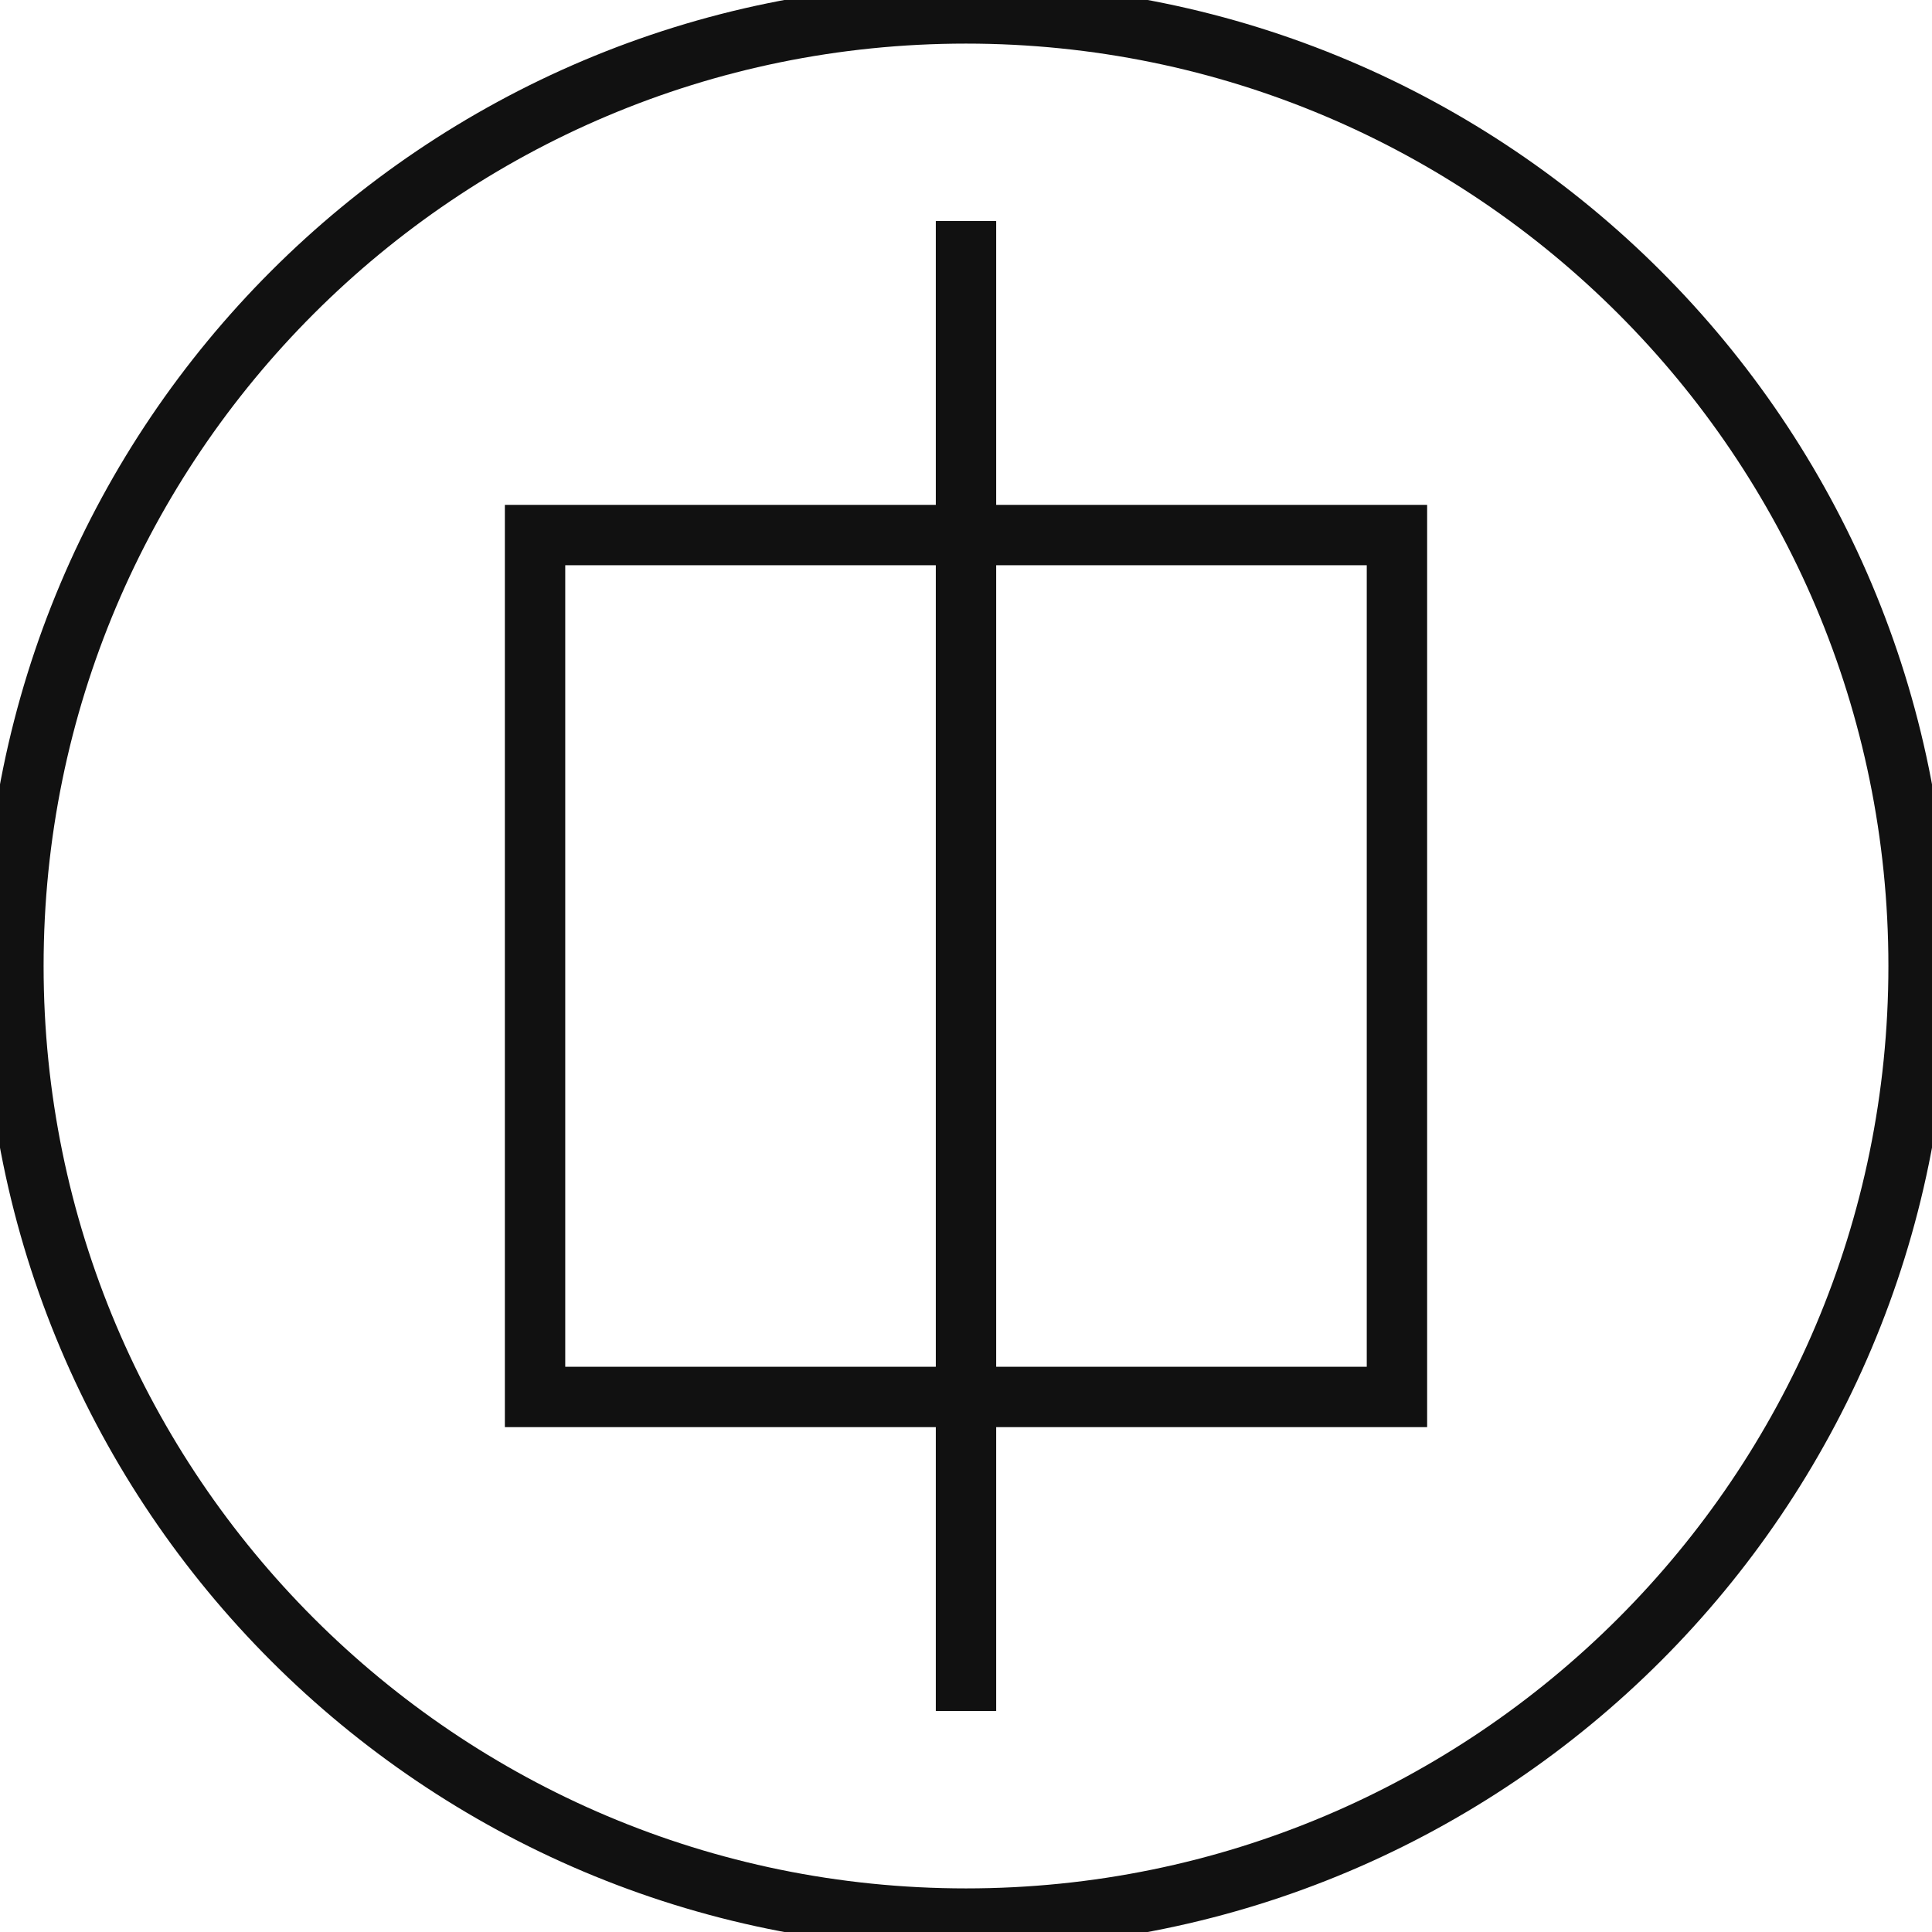
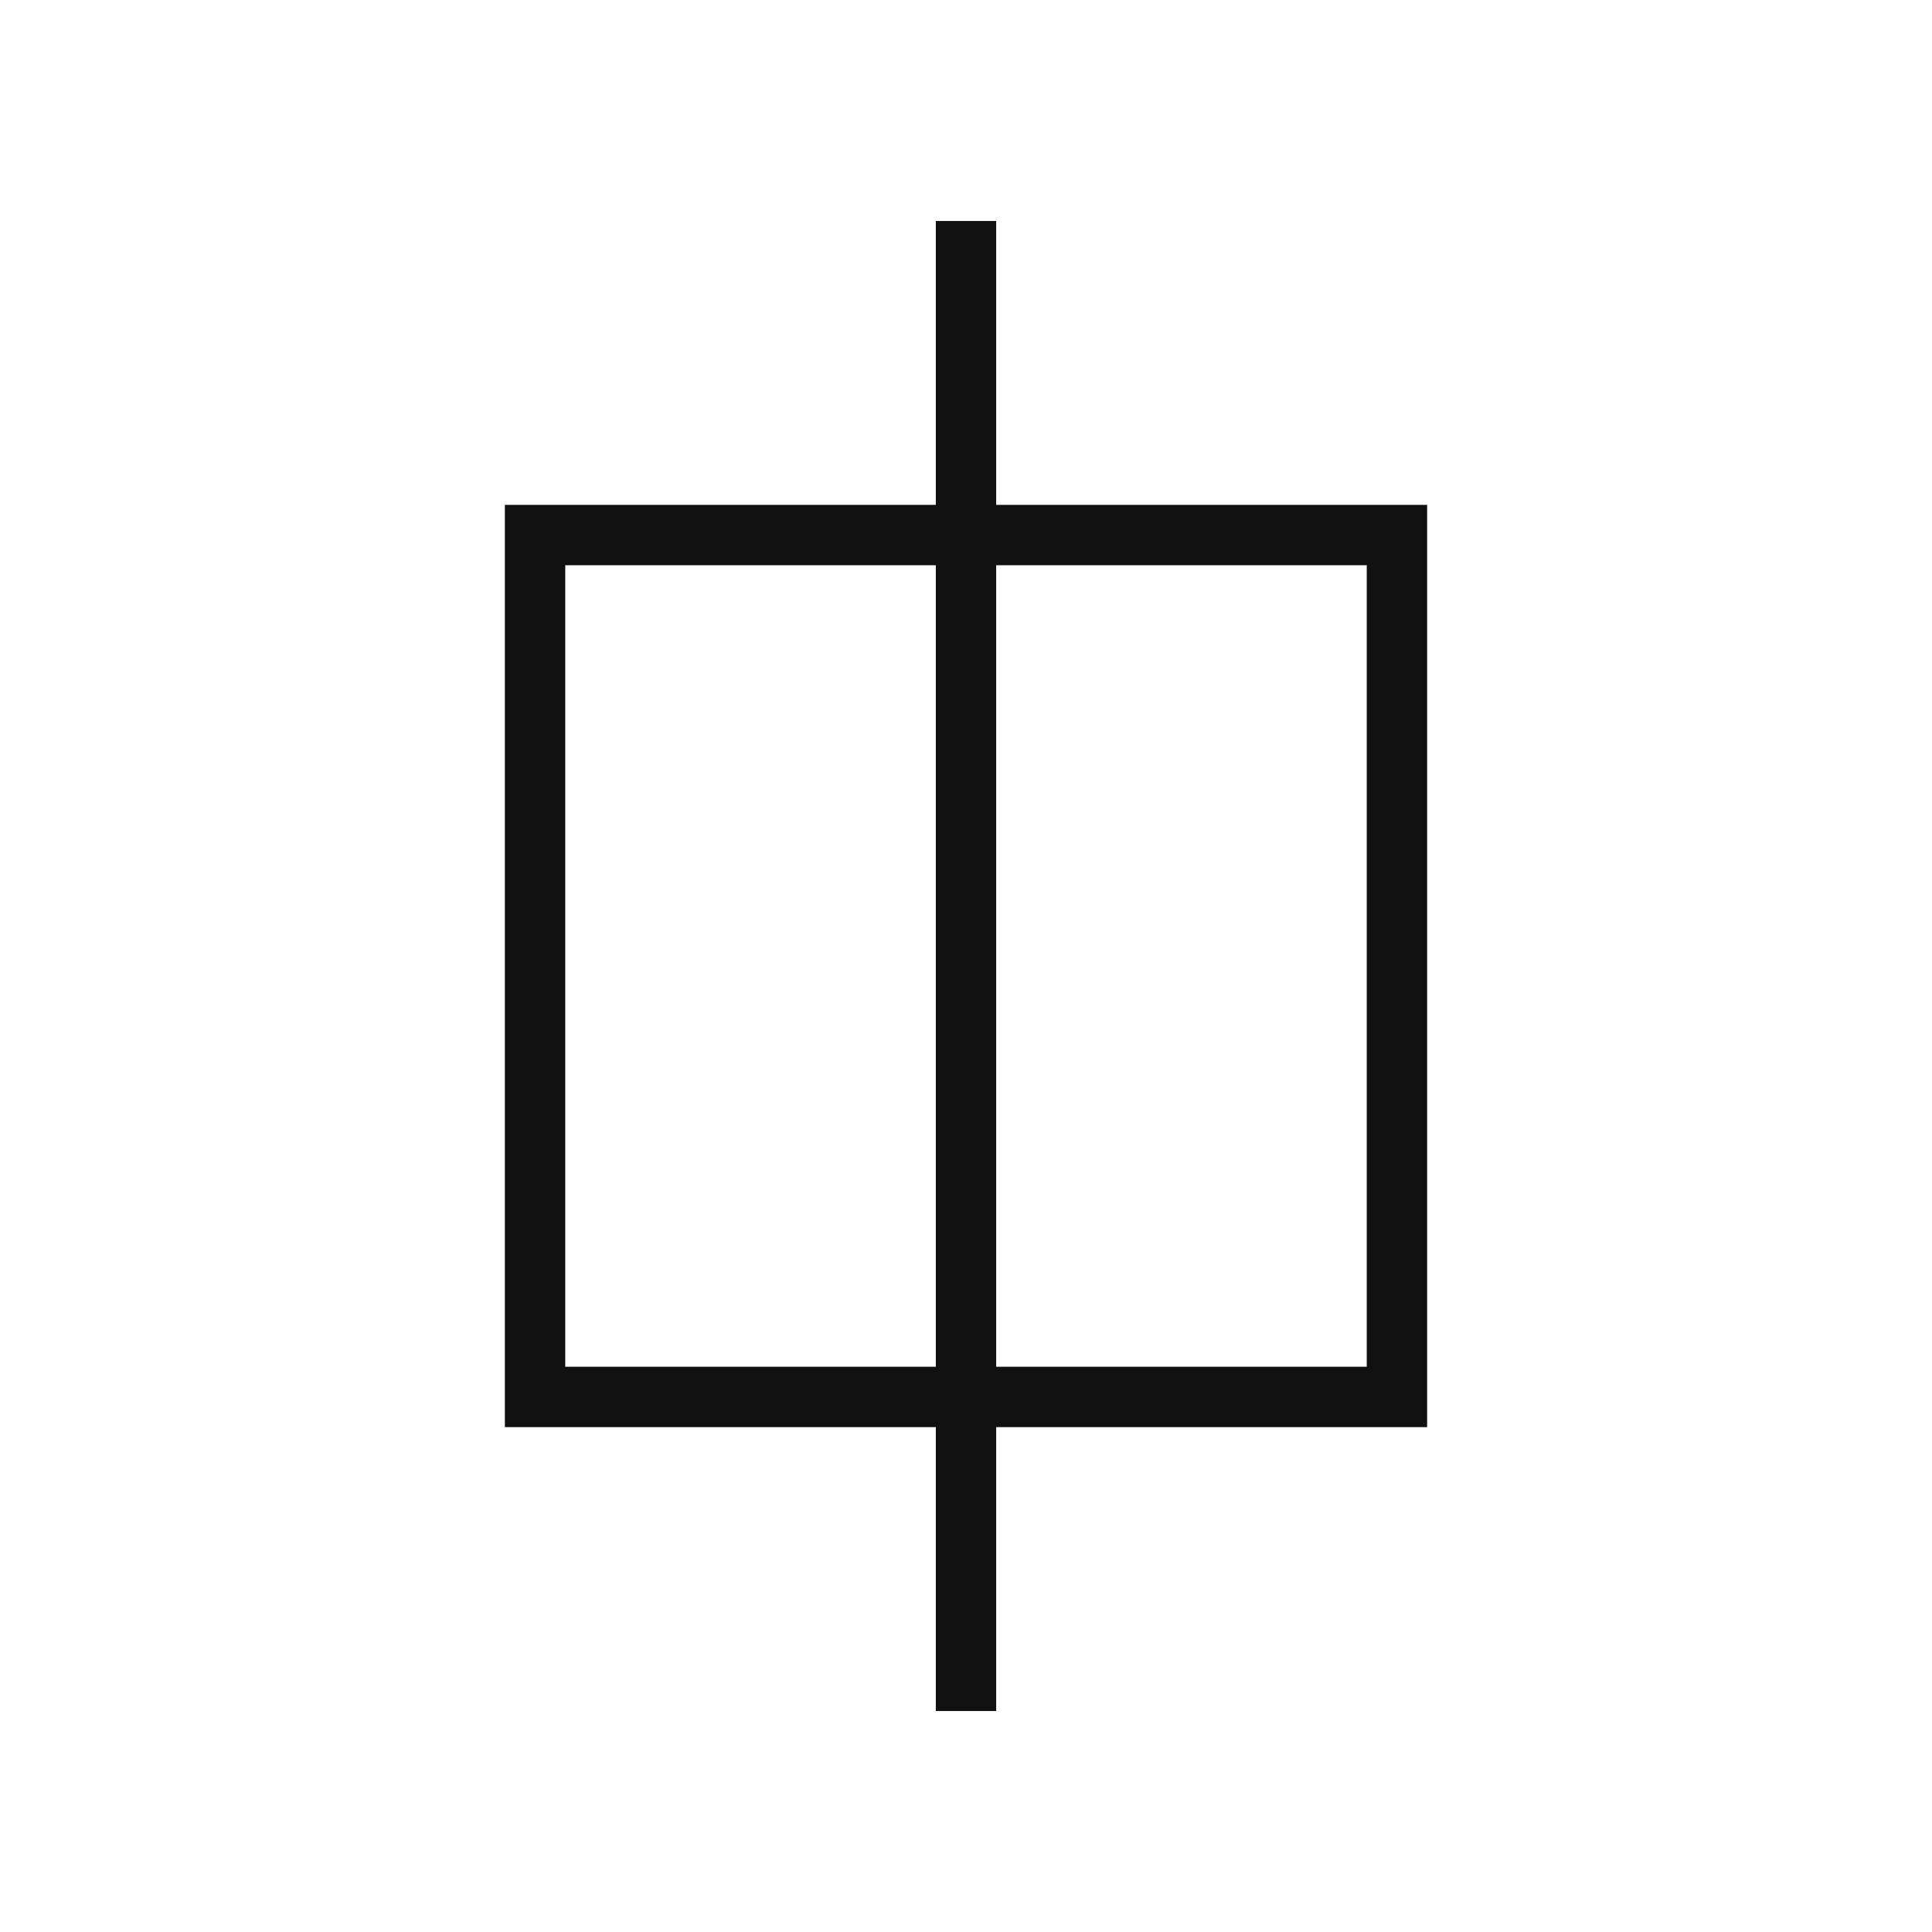
<svg xmlns="http://www.w3.org/2000/svg" width="1024" height="1024" viewBox="0 0 1024 1024" role="img" aria-labelledby="title desc">
  <g fill="none" stroke="#111111" stroke-width="32" stroke-linecap="square" stroke-linejoin="miter">
-     <circle cx="512" cy="512" r="504.889" />
    <rect x="283.591" y="283.591" width="456.818" height="456.818" />
    <path d="M512 133.12V890.88" />
  </g>
</svg>
